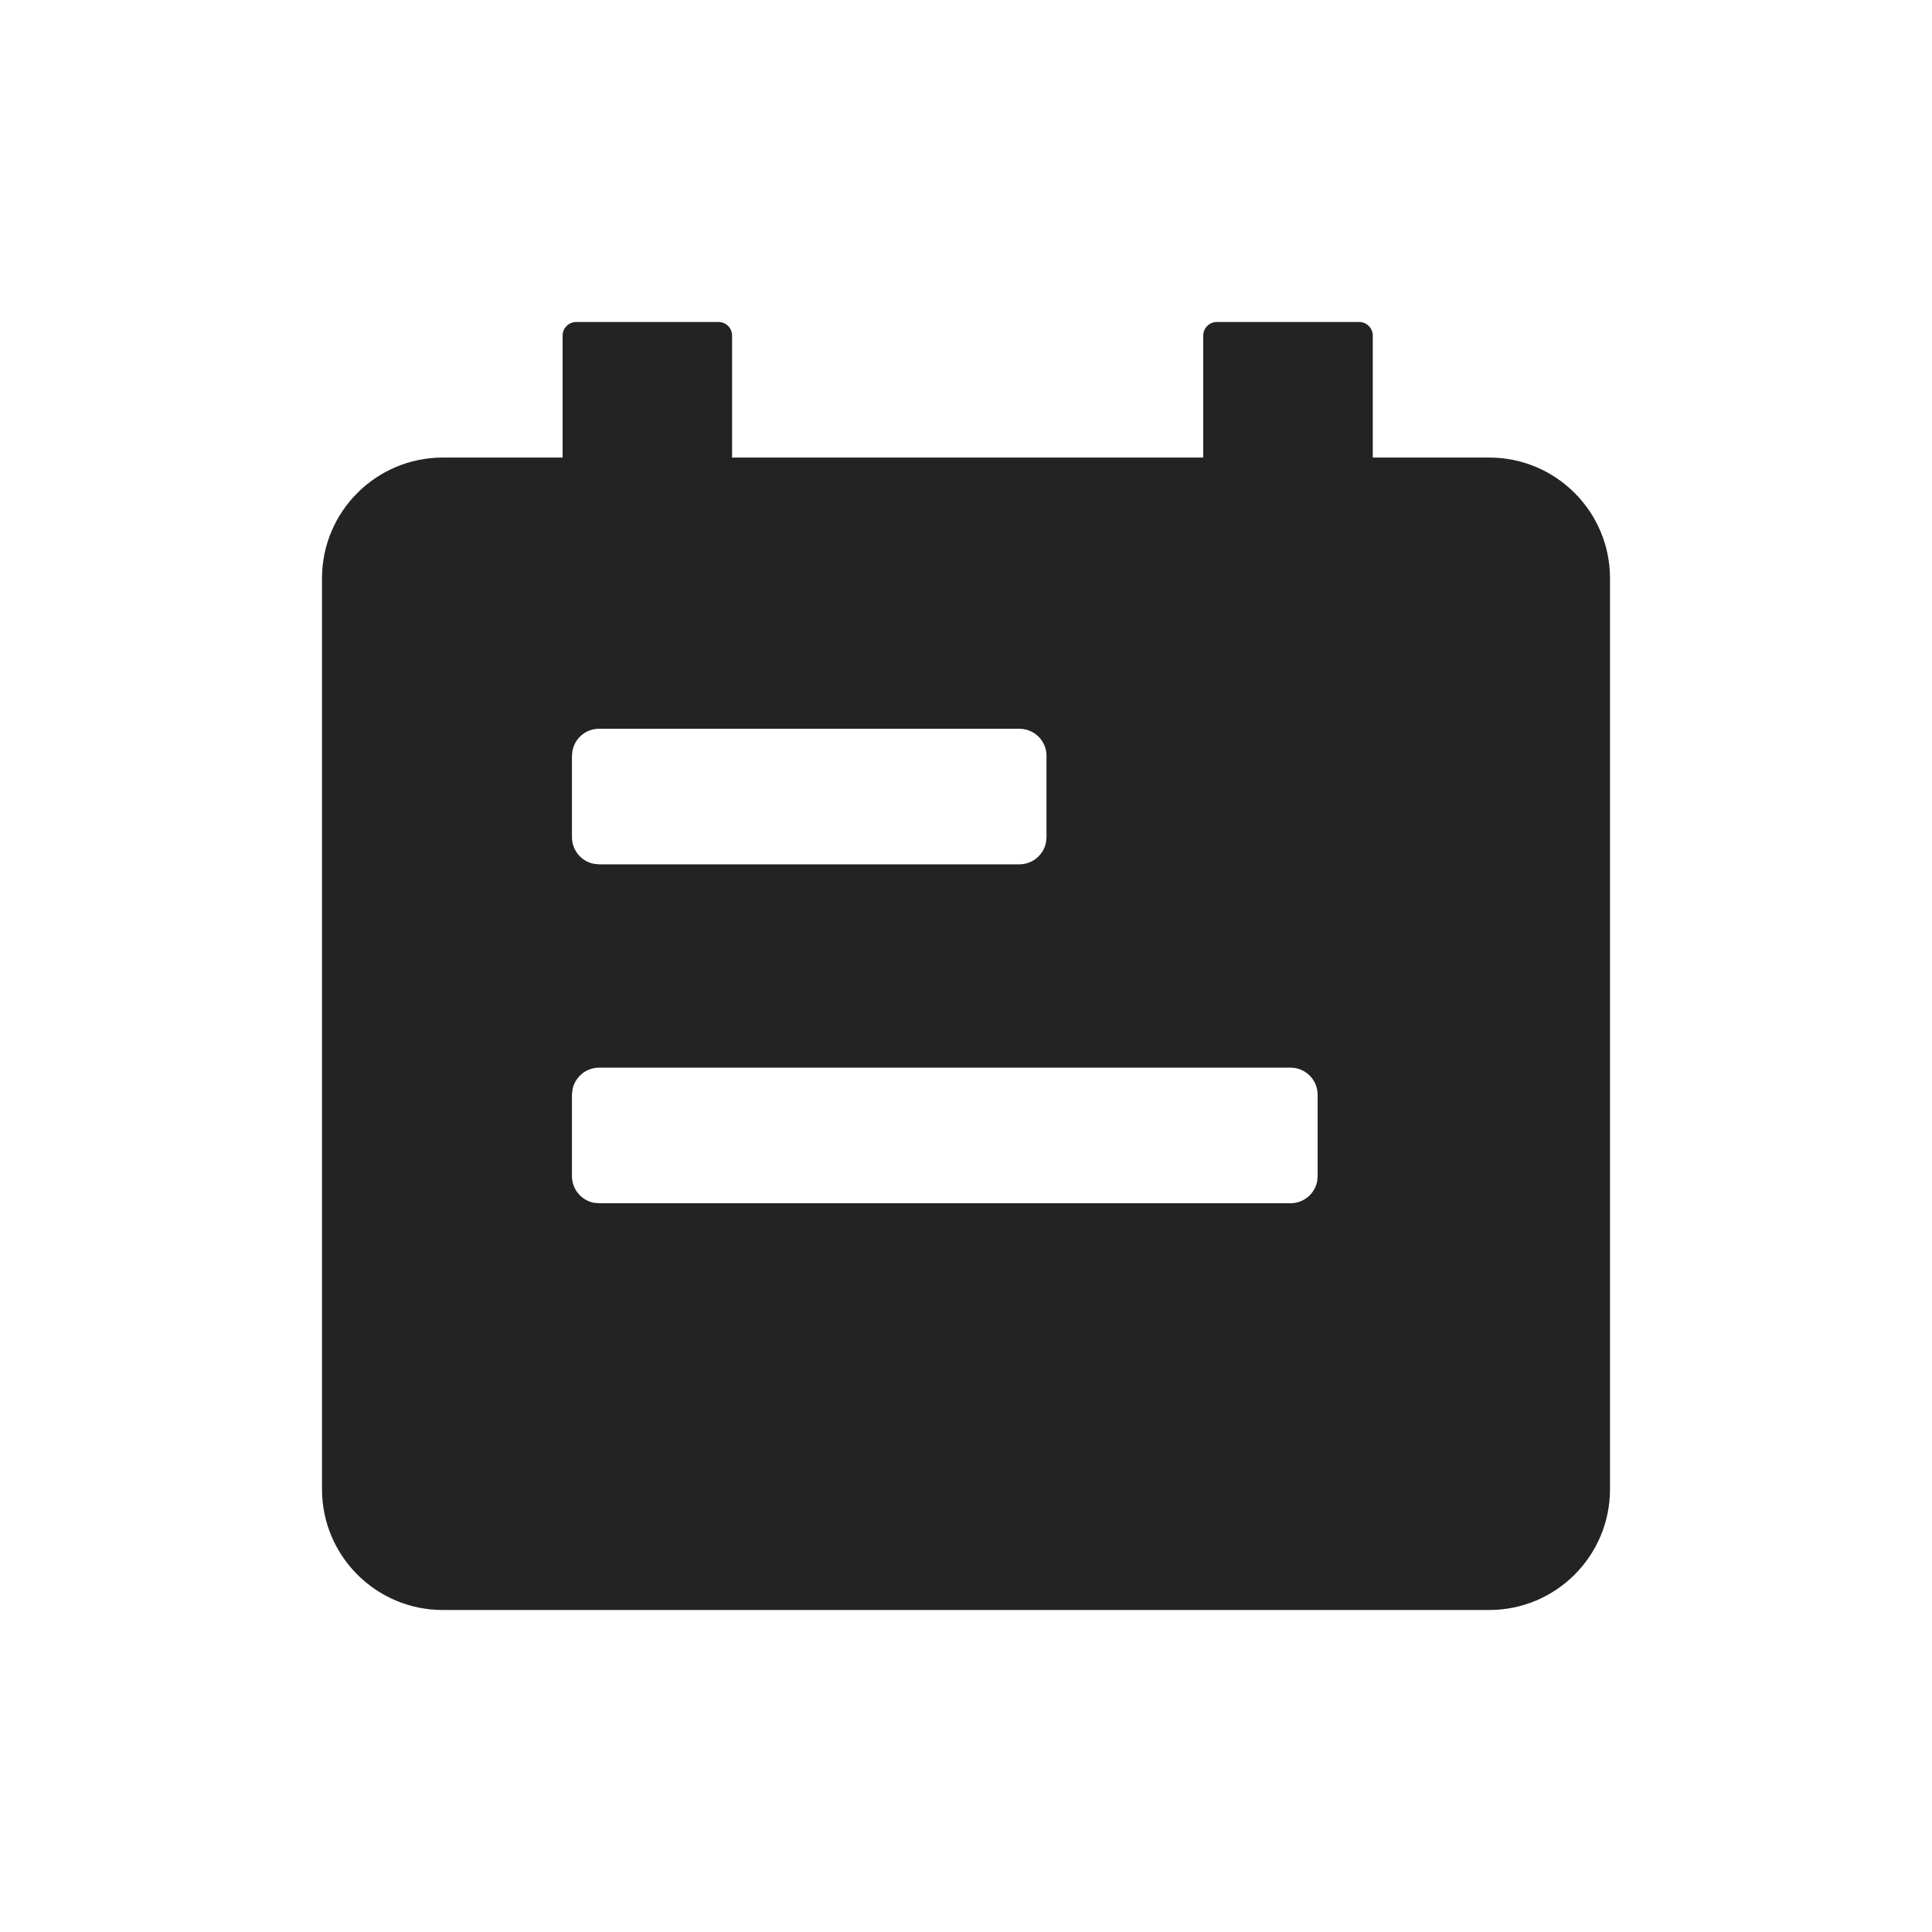
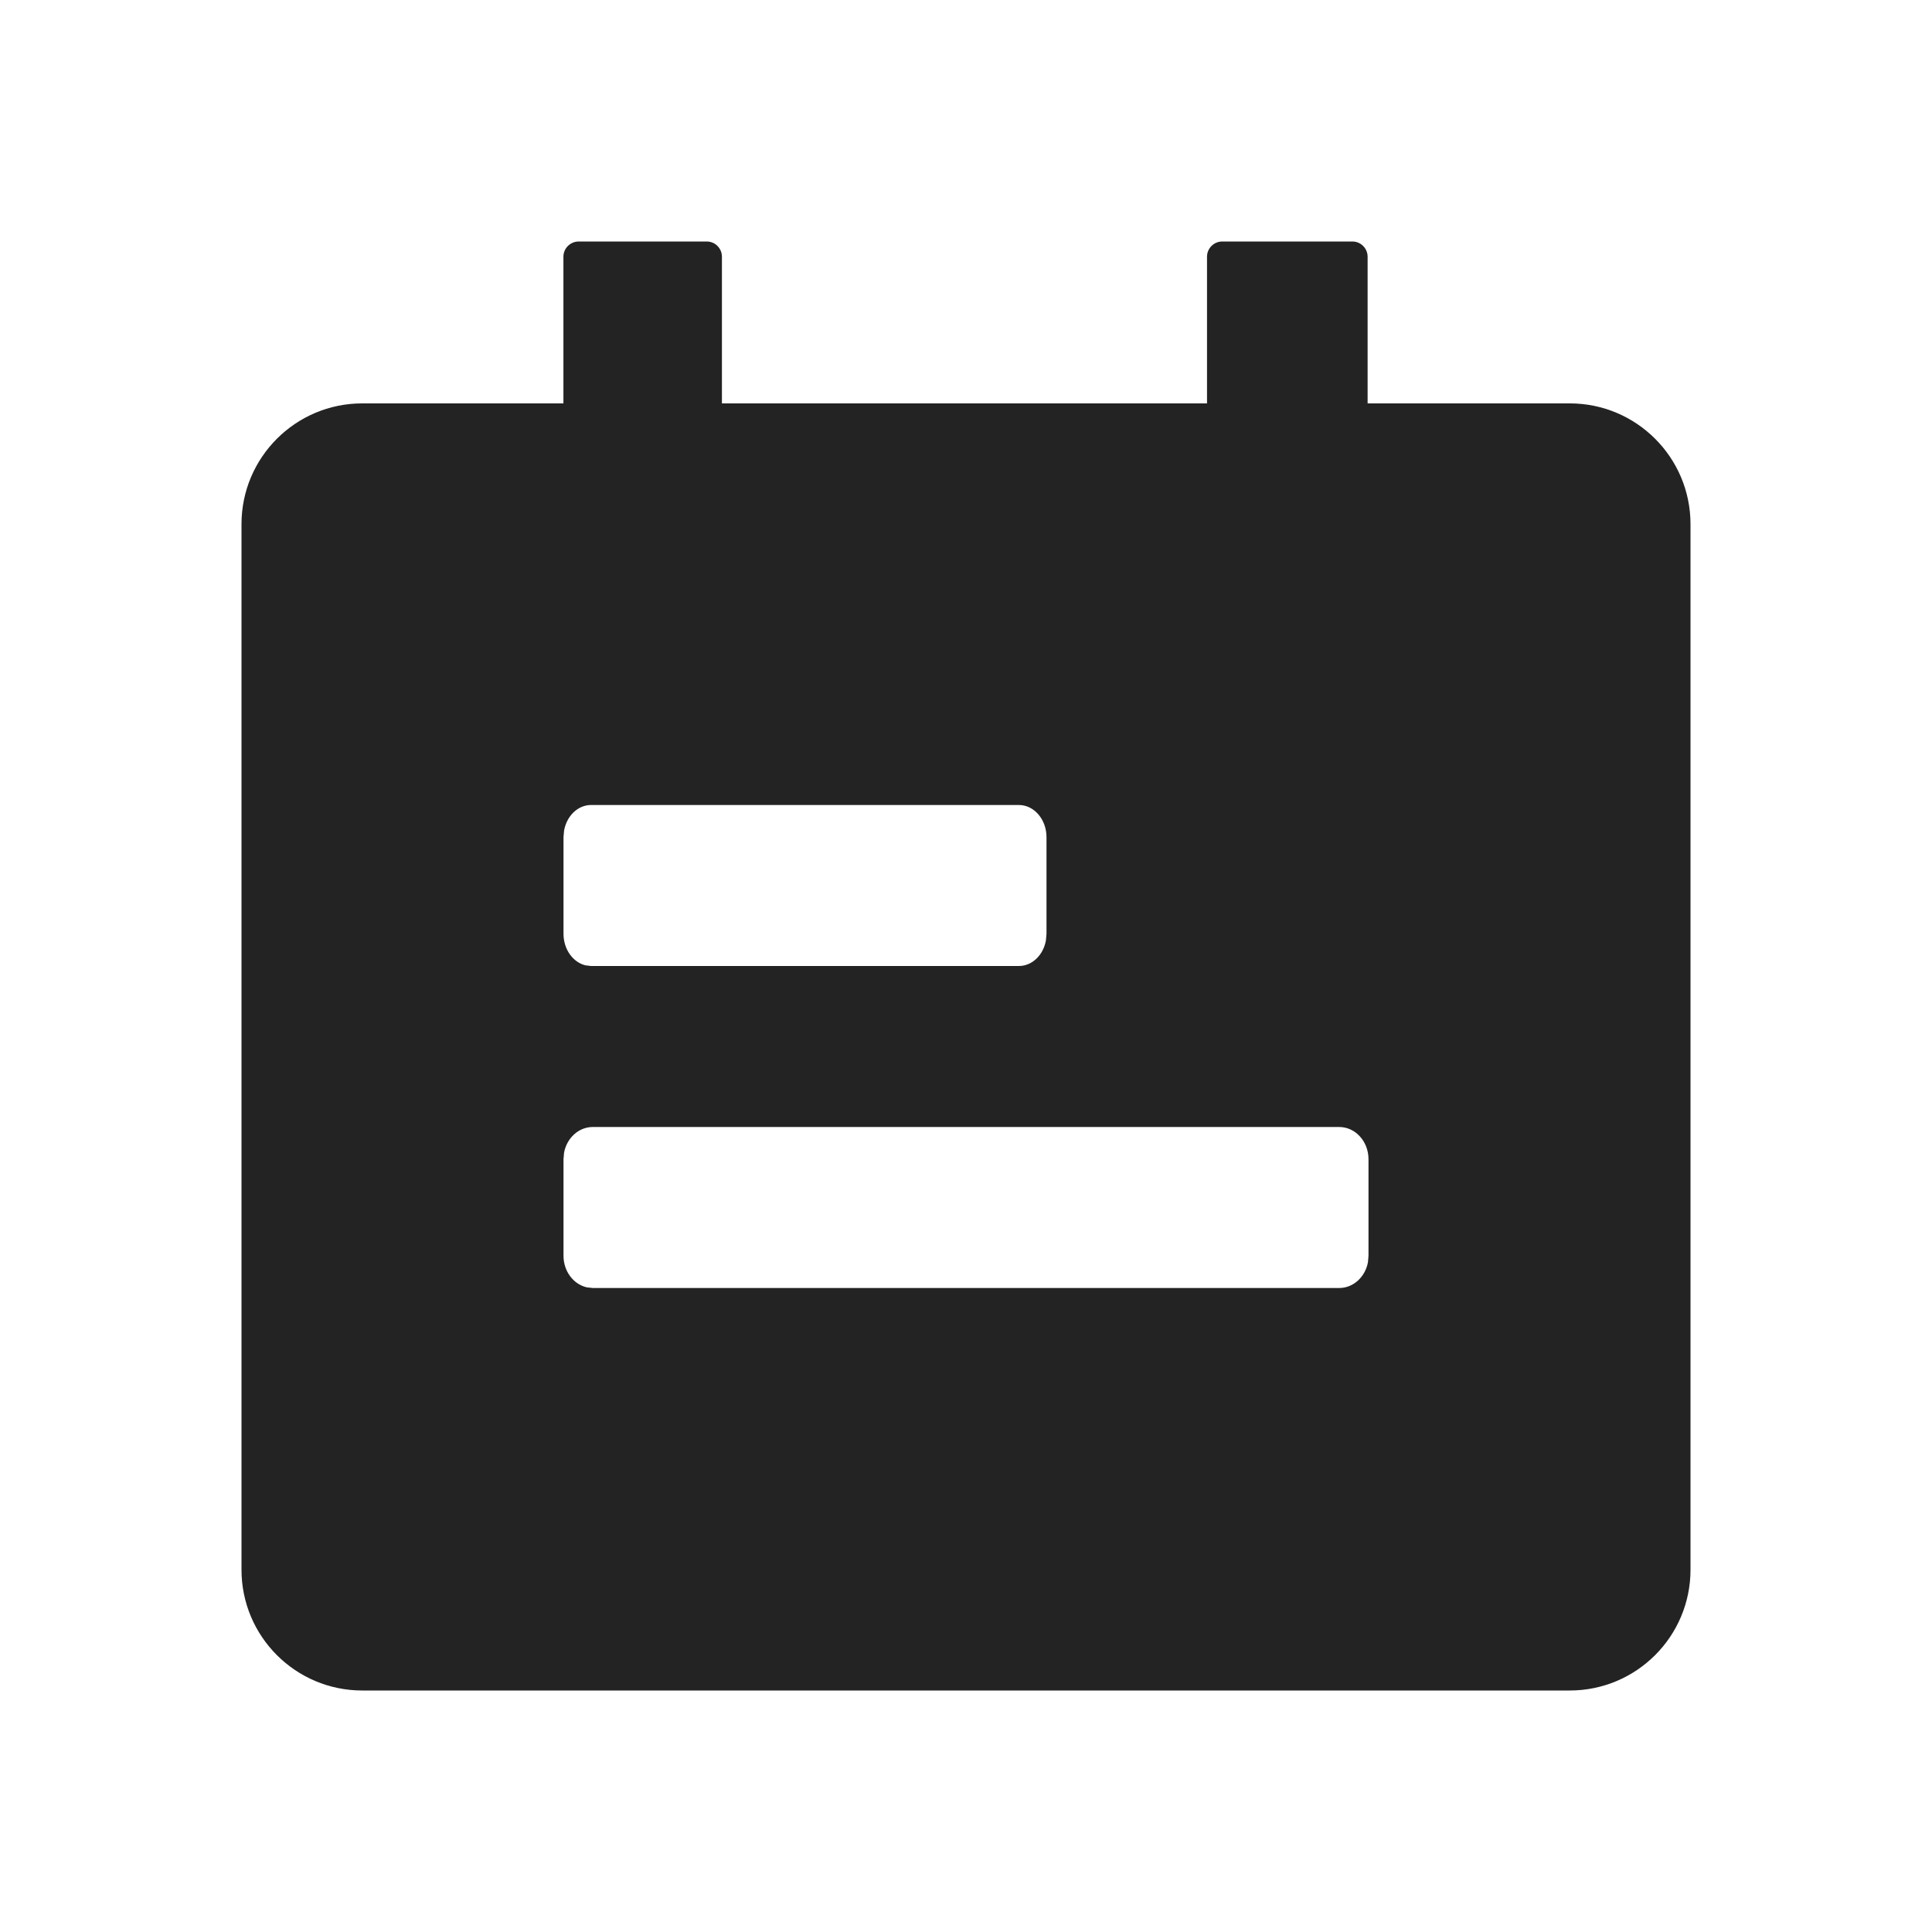
<svg xmlns="http://www.w3.org/2000/svg" width="24px" height="24px" viewBox="0 0 24 24" version="1.1">
  <g id="Icon-/-calendar" stroke="none" stroke-width="1" fill="none" fill-rule="evenodd" fill-opacity="0.86">
-     <path d="M8.926,4 C9.019,4 9.094,4.075 9.094,4.168 L9.094,5.684 L14.947,5.684 L14.947,4.168 C14.947,4.075 15.023,4 15.116,4 L16.884,4 C16.977,4 17.053,4.075 17.053,4.168 L17.053,5.684 L18.5,5.684 C19.328,5.684 20,6.356 20,7.184 L20,18.5 C20,19.328 19.328,20 18.5,20 L5.5,20 C4.672,20 4,19.328 4,18.5 L4,7.184 C4,6.356 4.672,5.684 5.5,5.684 L6.989,5.684 L6.989,5.684 L6.989,4.168 C6.989,4.075 7.065,4 7.158,4 L8.926,4 Z M16.032,13.263 L7.442,13.263 C7.279,13.263 7.144,13.379 7.112,13.532 L7.105,13.6 L7.105,14.611 C7.105,14.773 7.221,14.909 7.374,14.941 L7.442,14.947 L16.032,14.947 C16.194,14.947 16.33,14.832 16.362,14.678 L16.368,14.611 L16.368,13.6 C16.368,13.414 16.218,13.263 16.032,13.263 Z M12.663,9.053 L7.442,9.053 C7.279,9.053 7.144,9.168 7.112,9.322 L7.105,9.389 L7.105,10.4 C7.105,10.563 7.221,10.699 7.374,10.73 L7.442,10.737 L12.663,10.737 C12.826,10.737 12.962,10.621 12.993,10.468 L13,10.4 L13,9.389 C13,9.203 12.849,9.053 12.663,9.053 Z" id="calendar" fill="#000000" />
+     <path d="M8.779,3 C8.884,3 8.968,3.085 8.968,3.189 L8.968,5.011 L14.994,5.011 L14.994,3.189 C14.994,3.085 15.079,3 15.183,3 L16.8,3 C16.904,3 16.989,3.085 16.989,3.189 L16.989,5.011 L19.5,5.011 C20.328,5.011 21,5.683 21,6.511 L21,19.5 C21,20.328 20.328,21 19.5,21 L4.5,21 C3.672,21 3,20.328 3,19.5 L3,6.511 C3,5.683 3.672,5.011 4.5,5.011 L6.999,5.011 L6.999,5.011 L6.999,3.189 C6.999,3.085 7.084,3 7.189,3 L8.779,3 Z M16.636,14 L7.364,14 C7.188,14 7.041,14.137 7.007,14.319 L7,14.4 L7,15.6 C7,15.793 7.125,15.955 7.29,15.992 L7.364,16 L16.636,16 C16.812,16 16.959,15.863 16.993,15.681 L17,15.6 L17,14.4 C17,14.179 16.837,14 16.636,14 Z M12.657,10 L7.343,10 C7.177,10 7.039,10.137 7.007,10.319 L7,10.4 L7,11.6 C7,11.793 7.118,11.955 7.274,11.992 L7.343,12 L12.657,12 C12.823,12 12.961,11.863 12.993,11.681 L13,11.6 L13,10.4 C13,10.179 12.846,10 12.657,10 Z" id="calendar" fill="#000000" />
  </g>
</svg>
